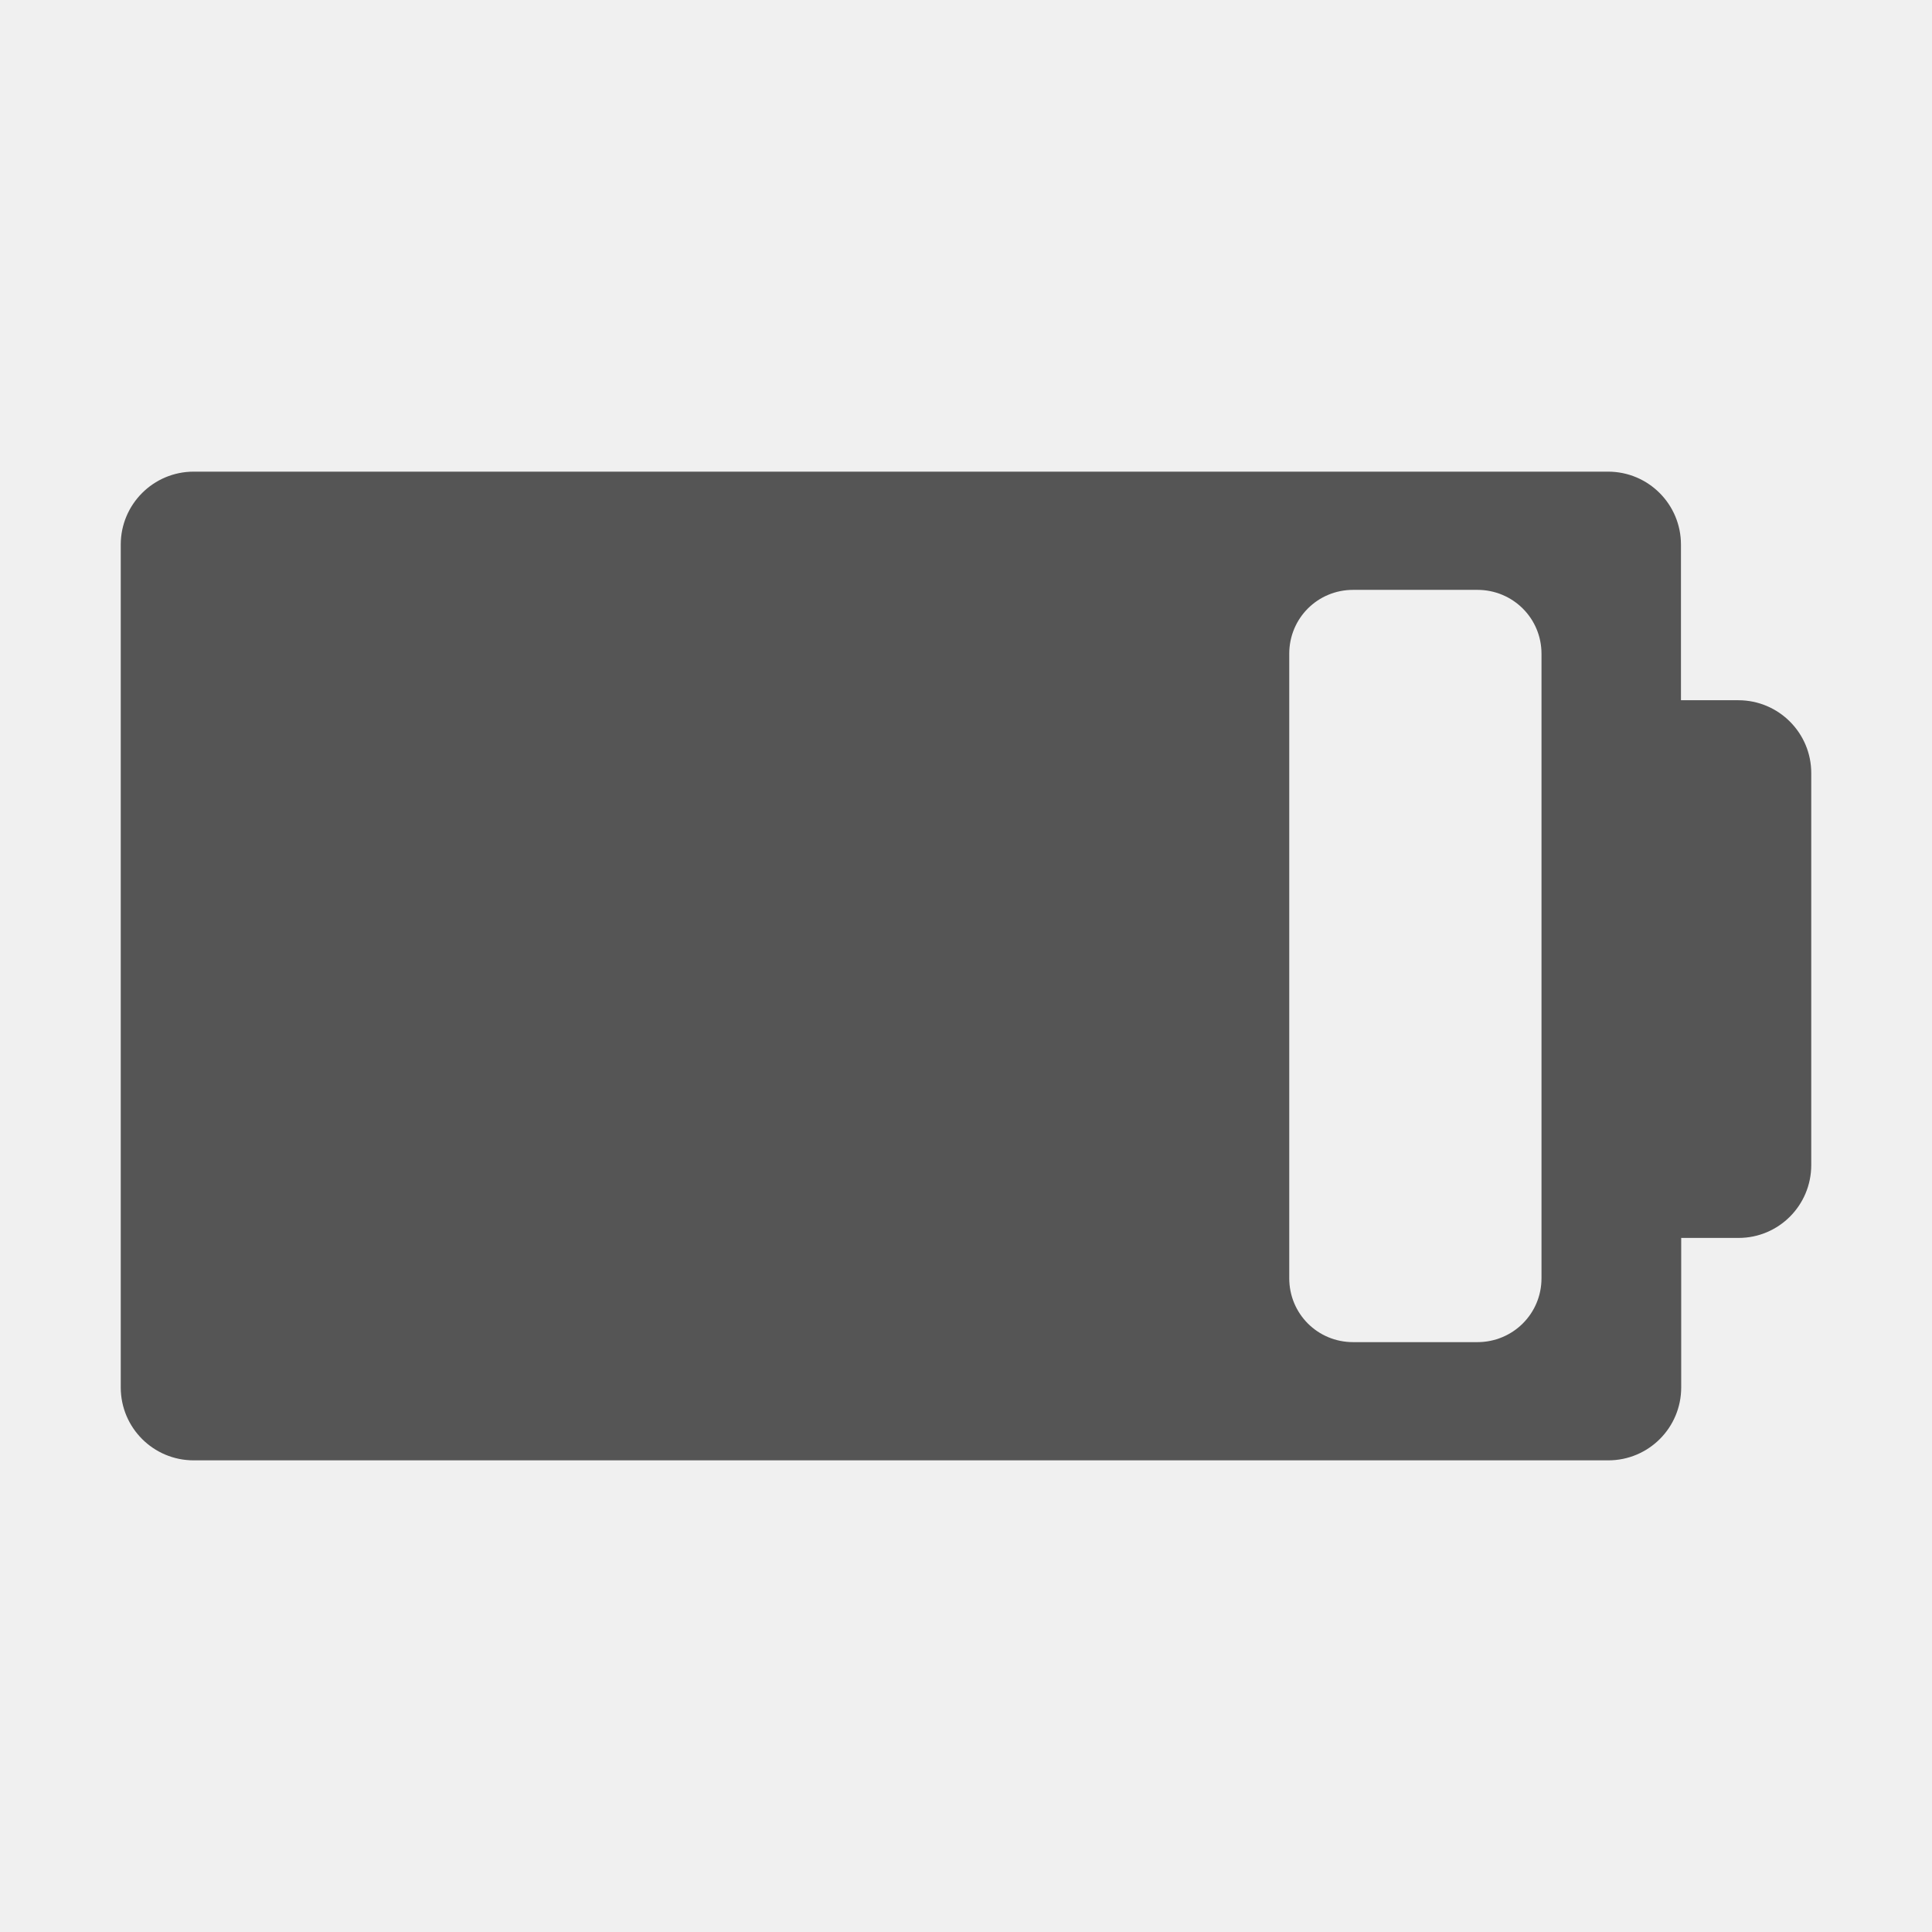
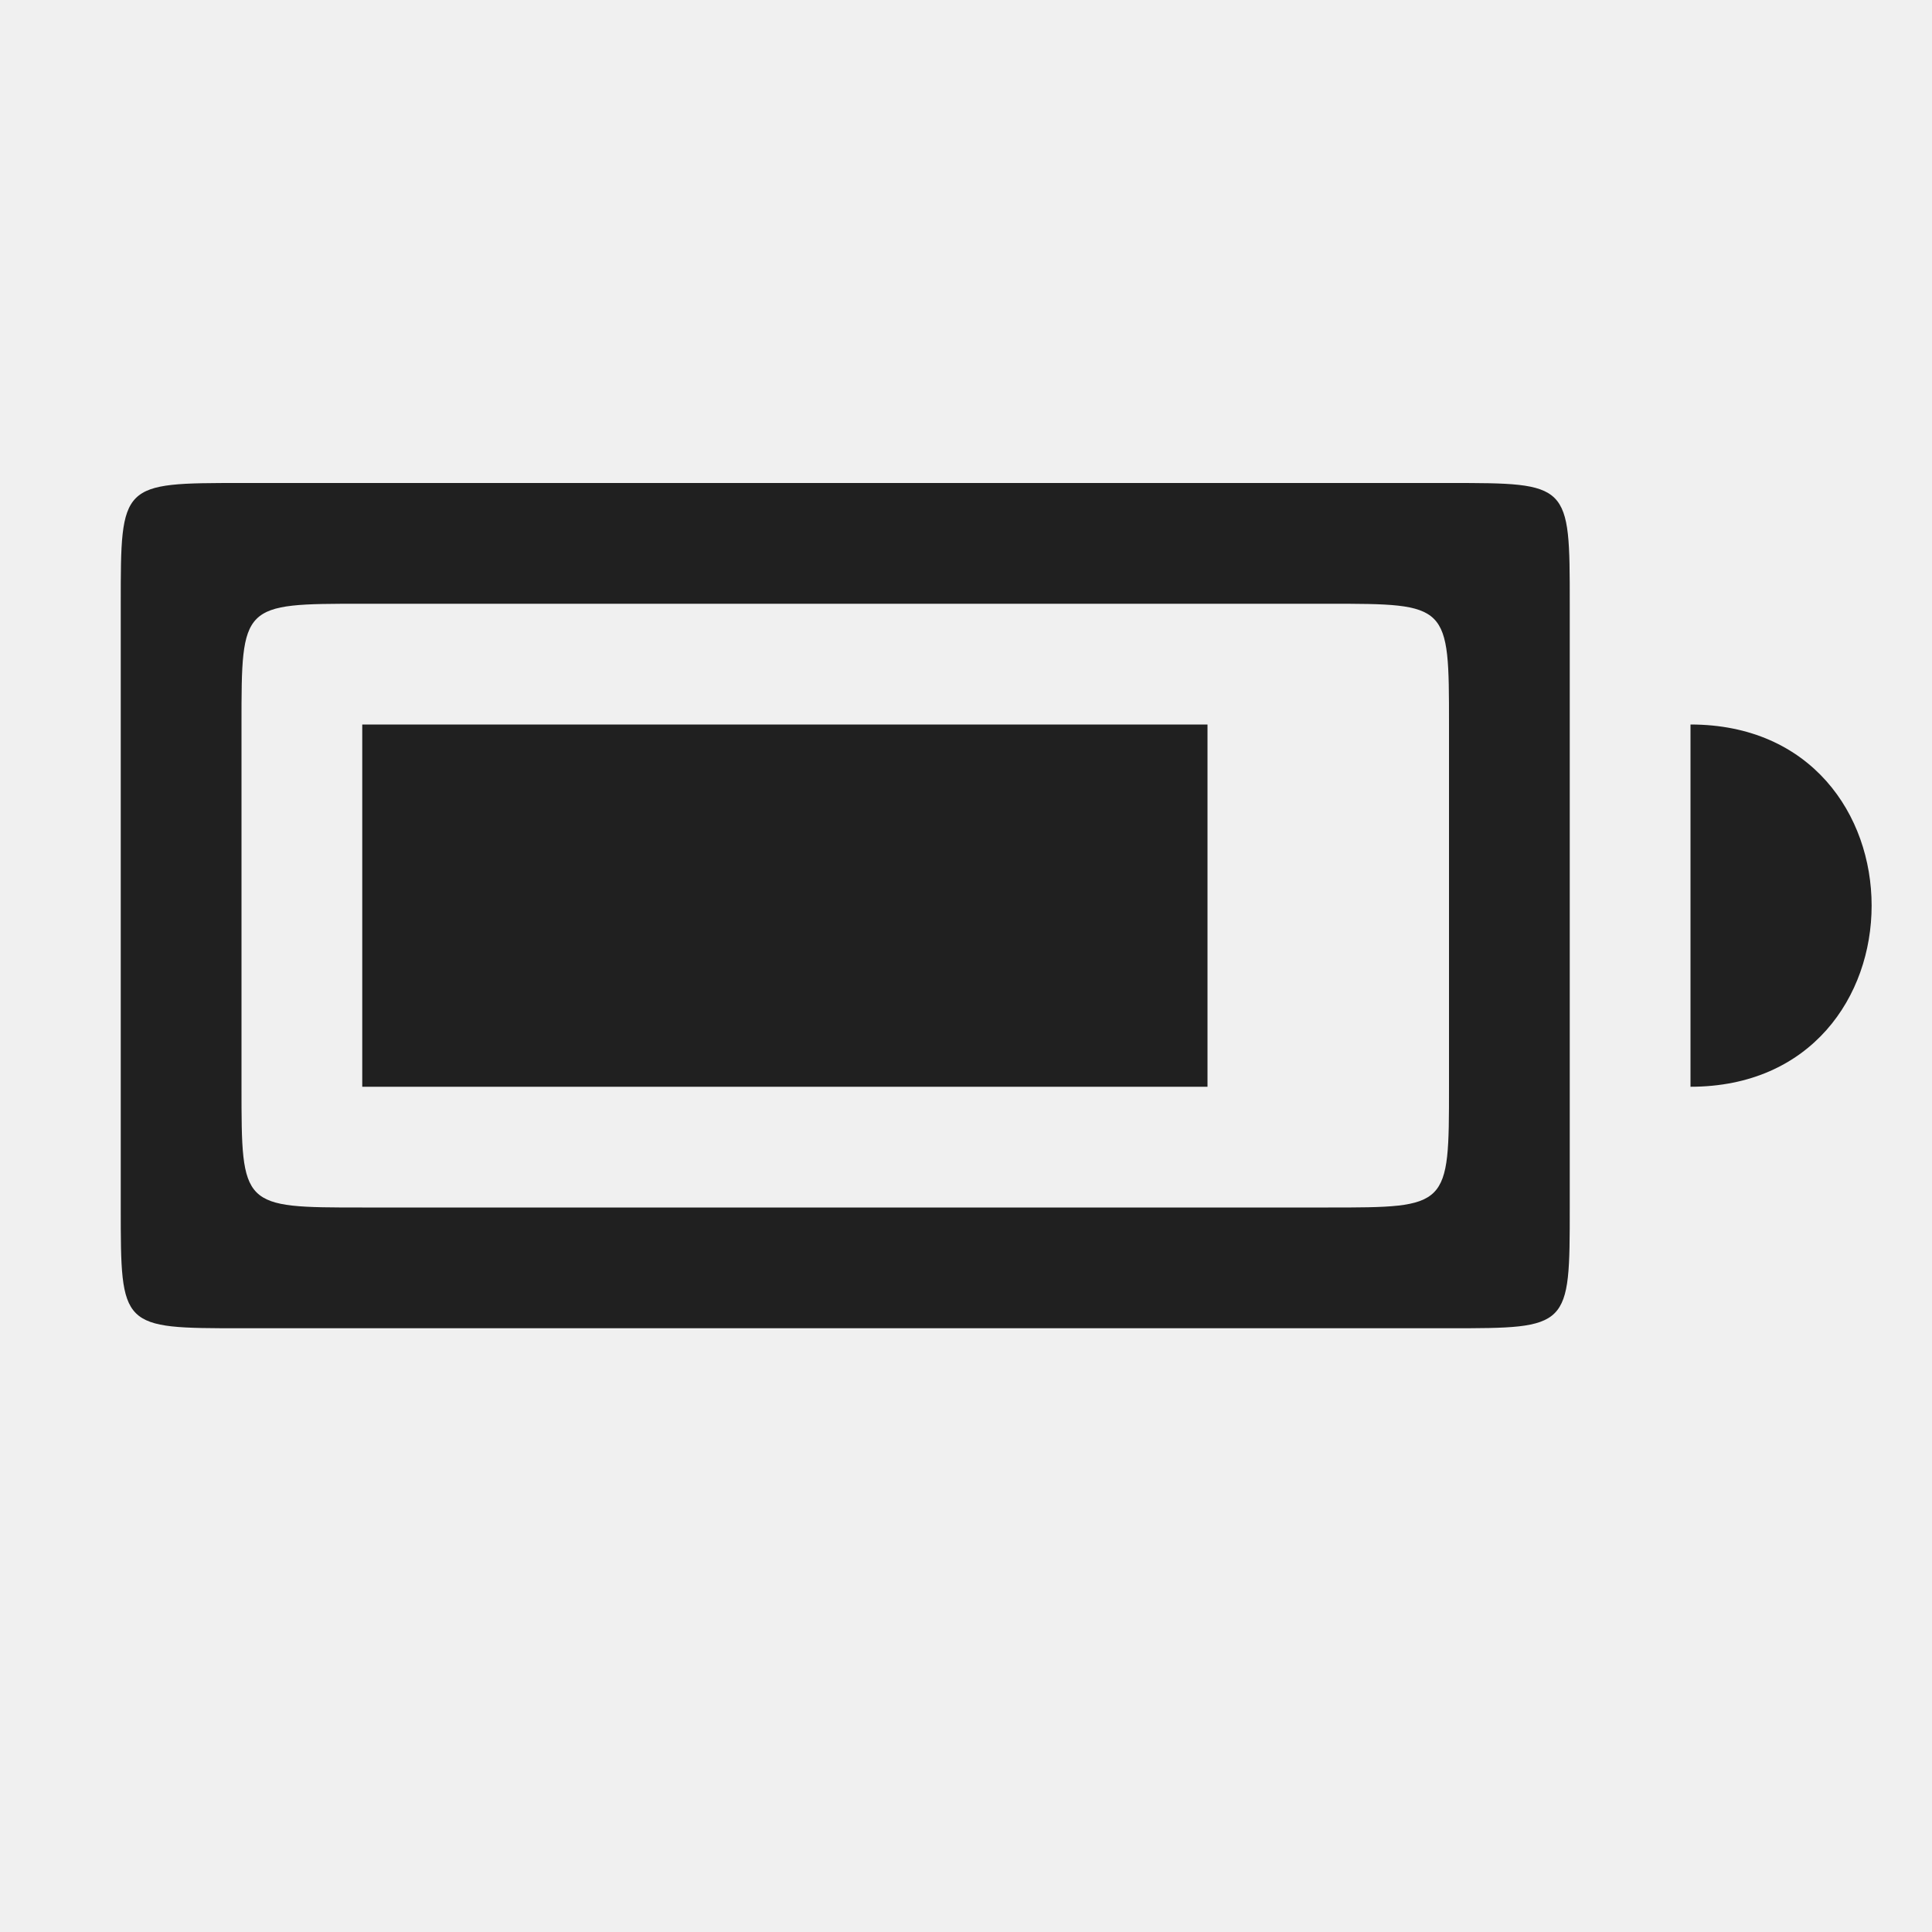
- <svg xmlns="http://www.w3.org/2000/svg" id="svg7384" style="enable-background:new" height="16" width="16" version="1.1">
+ <svg xmlns="http://www.w3.org/2000/svg" xmlns:xlink="http://www.w3.org/1999/xlink" id="svg7384" style="enable-background:new" height="16" width="16" version="1.1">
  <defs id="defs7386">
    <filter id="filter7554" style="color-interpolation-filters:sRGB">
      <feBlend id="feBlend7556" in2="BackgroundImage" mode="darken" />
    </filter>
+     <filter style="color-interpolation-filters:sRGB" id="filter7554-5">
+       <feBlend mode="darken" in2="BackgroundImage" id="feBlend7556-4" />
+     </filter>
+     <filter id="filter7554-6" style="color-interpolation-filters:sRGB">
+       <feBlend mode="darken" in2="BackgroundImage" id="feBlend7556-6" />
+     </filter>
+     <linearGradient x1="8.925" y1="6" x2="8.925" y2="19" id="linearGradient2868" xlink:href="#linearGradient3678" gradientUnits="userSpaceOnUse" gradientTransform="translate(-1,-2)" />
+     <linearGradient id="linearGradient3678">
+       <stop id="stop3680" style="stop-color:#ffffff;stop-opacity:1" offset="0" />
+       <stop id="stop3682" style="stop-color:#e6e6e6;stop-opacity:1" offset="1" />
+     </linearGradient>
+     <linearGradient x1="9" y1="3" x2="9" y2="21" id="linearGradient2393" xlink:href="#linearGradient3678" gradientUnits="userSpaceOnUse" gradientTransform="translate(-2,-1)" />
+     <linearGradient gradientTransform="translate(-1.000123,-5)" gradientUnits="userSpaceOnUse" xlink:href="#linearGradient3587-6-5-3" id="linearGradient2398" y2="21" x2="14" y1="3" x1="14" />
+     <linearGradient id="linearGradient3587-6-5-3">
+       <stop offset="0" style="stop-color:#000000;stop-opacity:1" id="stop3589-9-2-0" />
+       <stop offset="1" style="stop-color:#363636;stop-opacity:1" id="stop3591-7-4-7" />
+     </linearGradient>
+     <linearGradient gradientTransform="translate(-52.0968,-11.36383)" gradientUnits="userSpaceOnUse" xlink:href="#linearGradient3587-6-5-3" id="linearGradient2395" y2="27.364" x2="66.097" y1="9.364" x1="66.097" />
+     <linearGradient gradientUnits="userSpaceOnUse" xlink:href="#linearGradient3587-6-5-3" id="linearGradient7390" y2="13.496" x2="4.955" y1="2.684" x1="4.955" />
+     <linearGradient gradientUnits="userSpaceOnUse" xlink:href="#linearGradient3587-6-5-3" id="linearGradient7392" y2="11.649" x2="7.911" y1="4.576" x1="7.911" />
+     <linearGradient gradientUnits="userSpaceOnUse" xlink:href="#linearGradient3587-6-5-3" id="linearGradient7394" y2="13.317" x2="10.187" y1="2.774" x1="10.187" />
+     <linearGradient gradientUnits="userSpaceOnUse" xlink:href="#linearGradient3587-6-5-3" id="linearGradient7396" y2="15.183" x2="13.917" y1="0.882" x1="13.917" />
+     <linearGradient id="linearGradient5263">
+       <stop offset="0" style="stop-color:#a0d5ff;stop-opacity:1" id="stop5265" />
+       <stop offset="1" style="stop-color:#a0d5ff;stop-opacity:1" id="stop5267" />
+     </linearGradient>
+     <filter style="color-interpolation-filters:sRGB" id="filter7554-4">
+       <feBlend mode="darken" in2="BackgroundImage" id="feBlend7556-46" />
+     </filter>
+     <filter id="filter7554-5-4" style="color-interpolation-filters:sRGB">
+       <feBlend id="feBlend7556-4-0" in2="BackgroundImage" mode="darken" />
+     </filter>
+     <filter id="filter7554-6-1" color-interpolation-filters="sRGB">
+       <feBlend id="feBlend7556-6-1" in2="BackgroundImage" mode="darken" />
+     </filter>
+     <filter style="color-interpolation-filters:sRGB" id="filter7554-68">
+       <feBlend mode="darken" in2="BackgroundImage" id="feBlend7556-0" />
+     </filter>
  </defs>
-   <g style="fill:#ffffff;fill-opacity:1" id="g4250" transform="matrix(0.5211242,0,0,0.5211242,20.76754,5.34527)">
-     <path style="fill:#555555;fill-opacity:1" d="M 1.604,3.906 C 1.27,3.906 1,4.177 1,4.51 l 0,6.98 c 0,0.334 0.27,0.604 0.604,0.604 l 11.715,0 c 0.334,0 0.604,-0.27 0.604,-0.604 l 0,-1.238 0.475,0 C 14.73,10.252 15,9.983 15,9.648 L 15,6.404 C 15.001,6.07 14.73,5.799 14.396,5.799 l -0.475,0 0,-1.289 c 0,-0.333 -0.269,-0.604 -0.604,-0.604 z m 9.602,0.979 1.029,0 c 0.294,0 0.531,0.235 0.531,0.529 l 0,5.172 c 0,0.294 -0.237,0.529 -0.531,0.529 l -1.029,0 c -0.294,0 -0.529,-0.235 -0.529,-0.529 l 0,-5.172 c 0,-0.294 0.235,-0.529 0.529,-0.529 z" transform="matrix(1.918929,0,0,1.918929,-39.85142,-10.25719)" id="path4288" />
-     <g style="fill:#ffffff;fill-opacity:1" transform="matrix(0.02205965,0,0,0.02205965,-29.9,-0.3914914)" id="g3-9">
-       <g style="fill:#ffffff;fill-opacity:1" id="g5-4" />
-     </g>
-   </g>
+   <path style="clip-rule:evenodd;fill:#202020;fill-opacity:1;fill-rule:evenodd;stroke-width:0.714;stroke-linejoin:round;stroke-miterlimit:1.414" d="M 2,4 C 1,4 1,4 1,5 v 5 c 0,1 0,1 1,1 h 10 c 1,0 1,0 1,-1 V 5 C 13,4 13,4 12,4 H 3 Z m 1,1 h 8 c 1,0 1,0 1,1 v 3 c 0,1 0,1 -1,1 H 3 C 2,10 2,10 2,9 V 6 C 2,5 2,5 3,5 Z m 0,1 v 3 h 7 V 6 Z m 11,0 v 3 c 2,-6e-7 2,-3 0,-3 z" id="path2-7" />
</svg>
